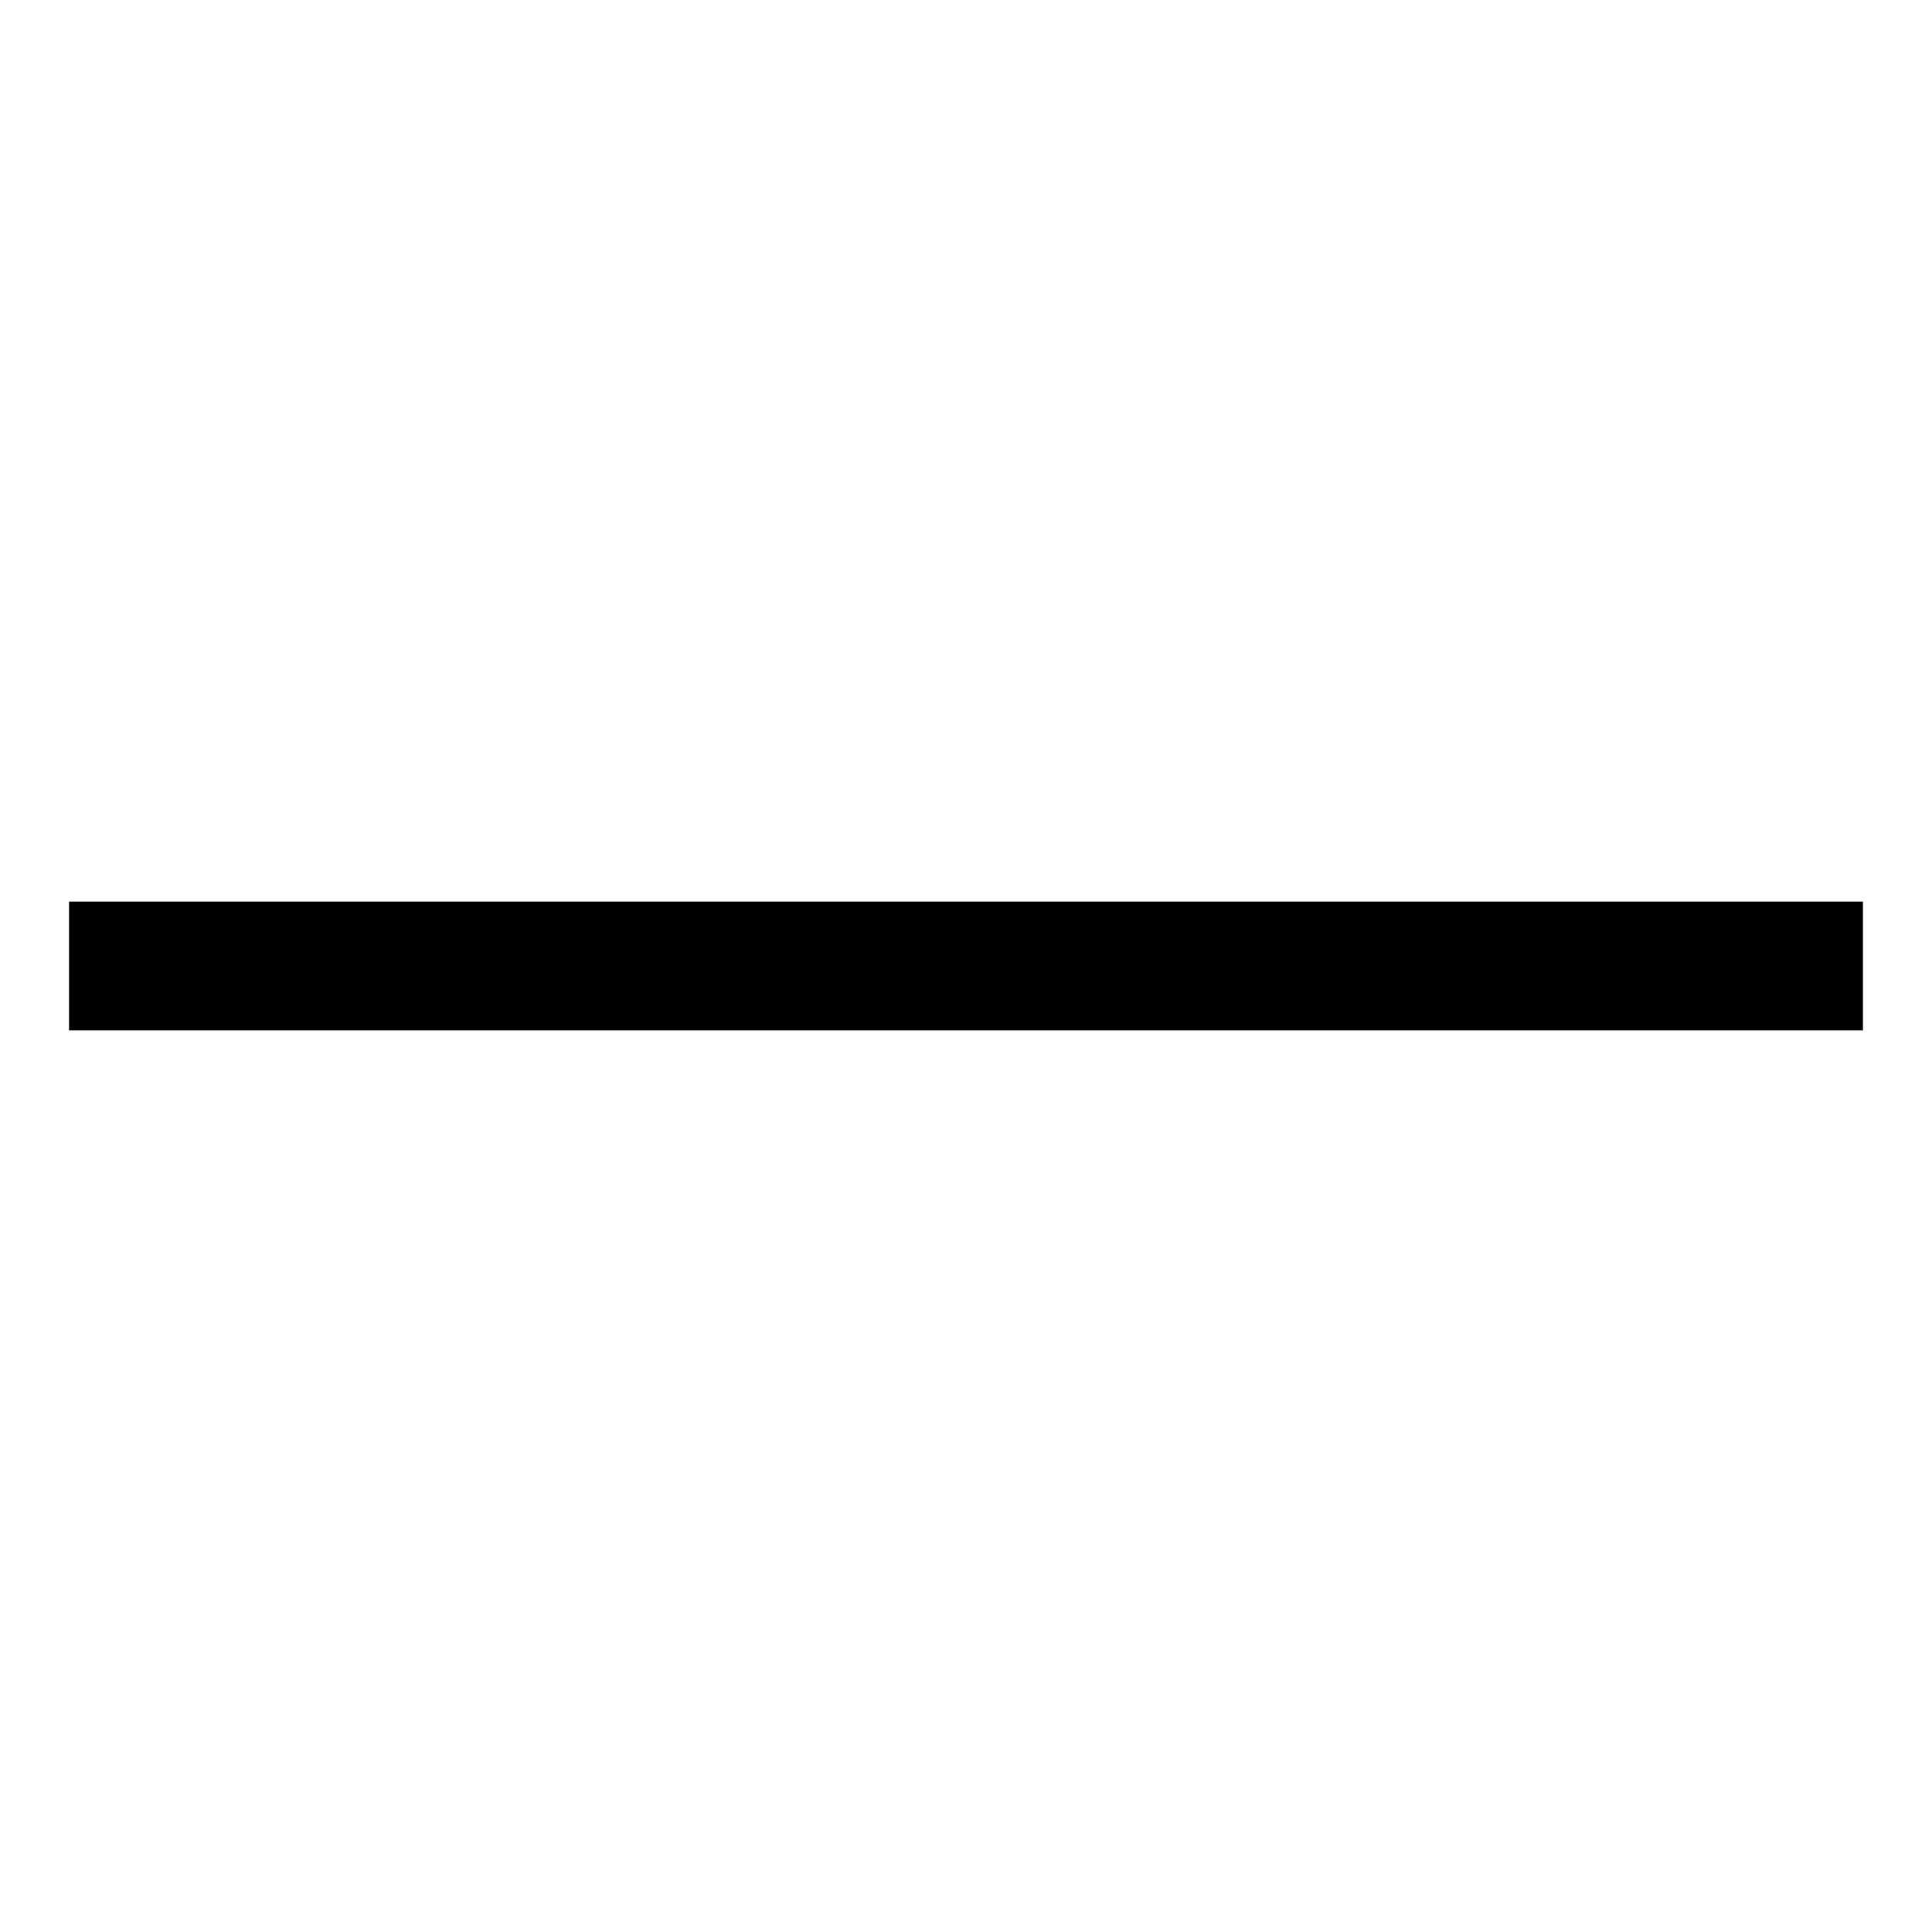
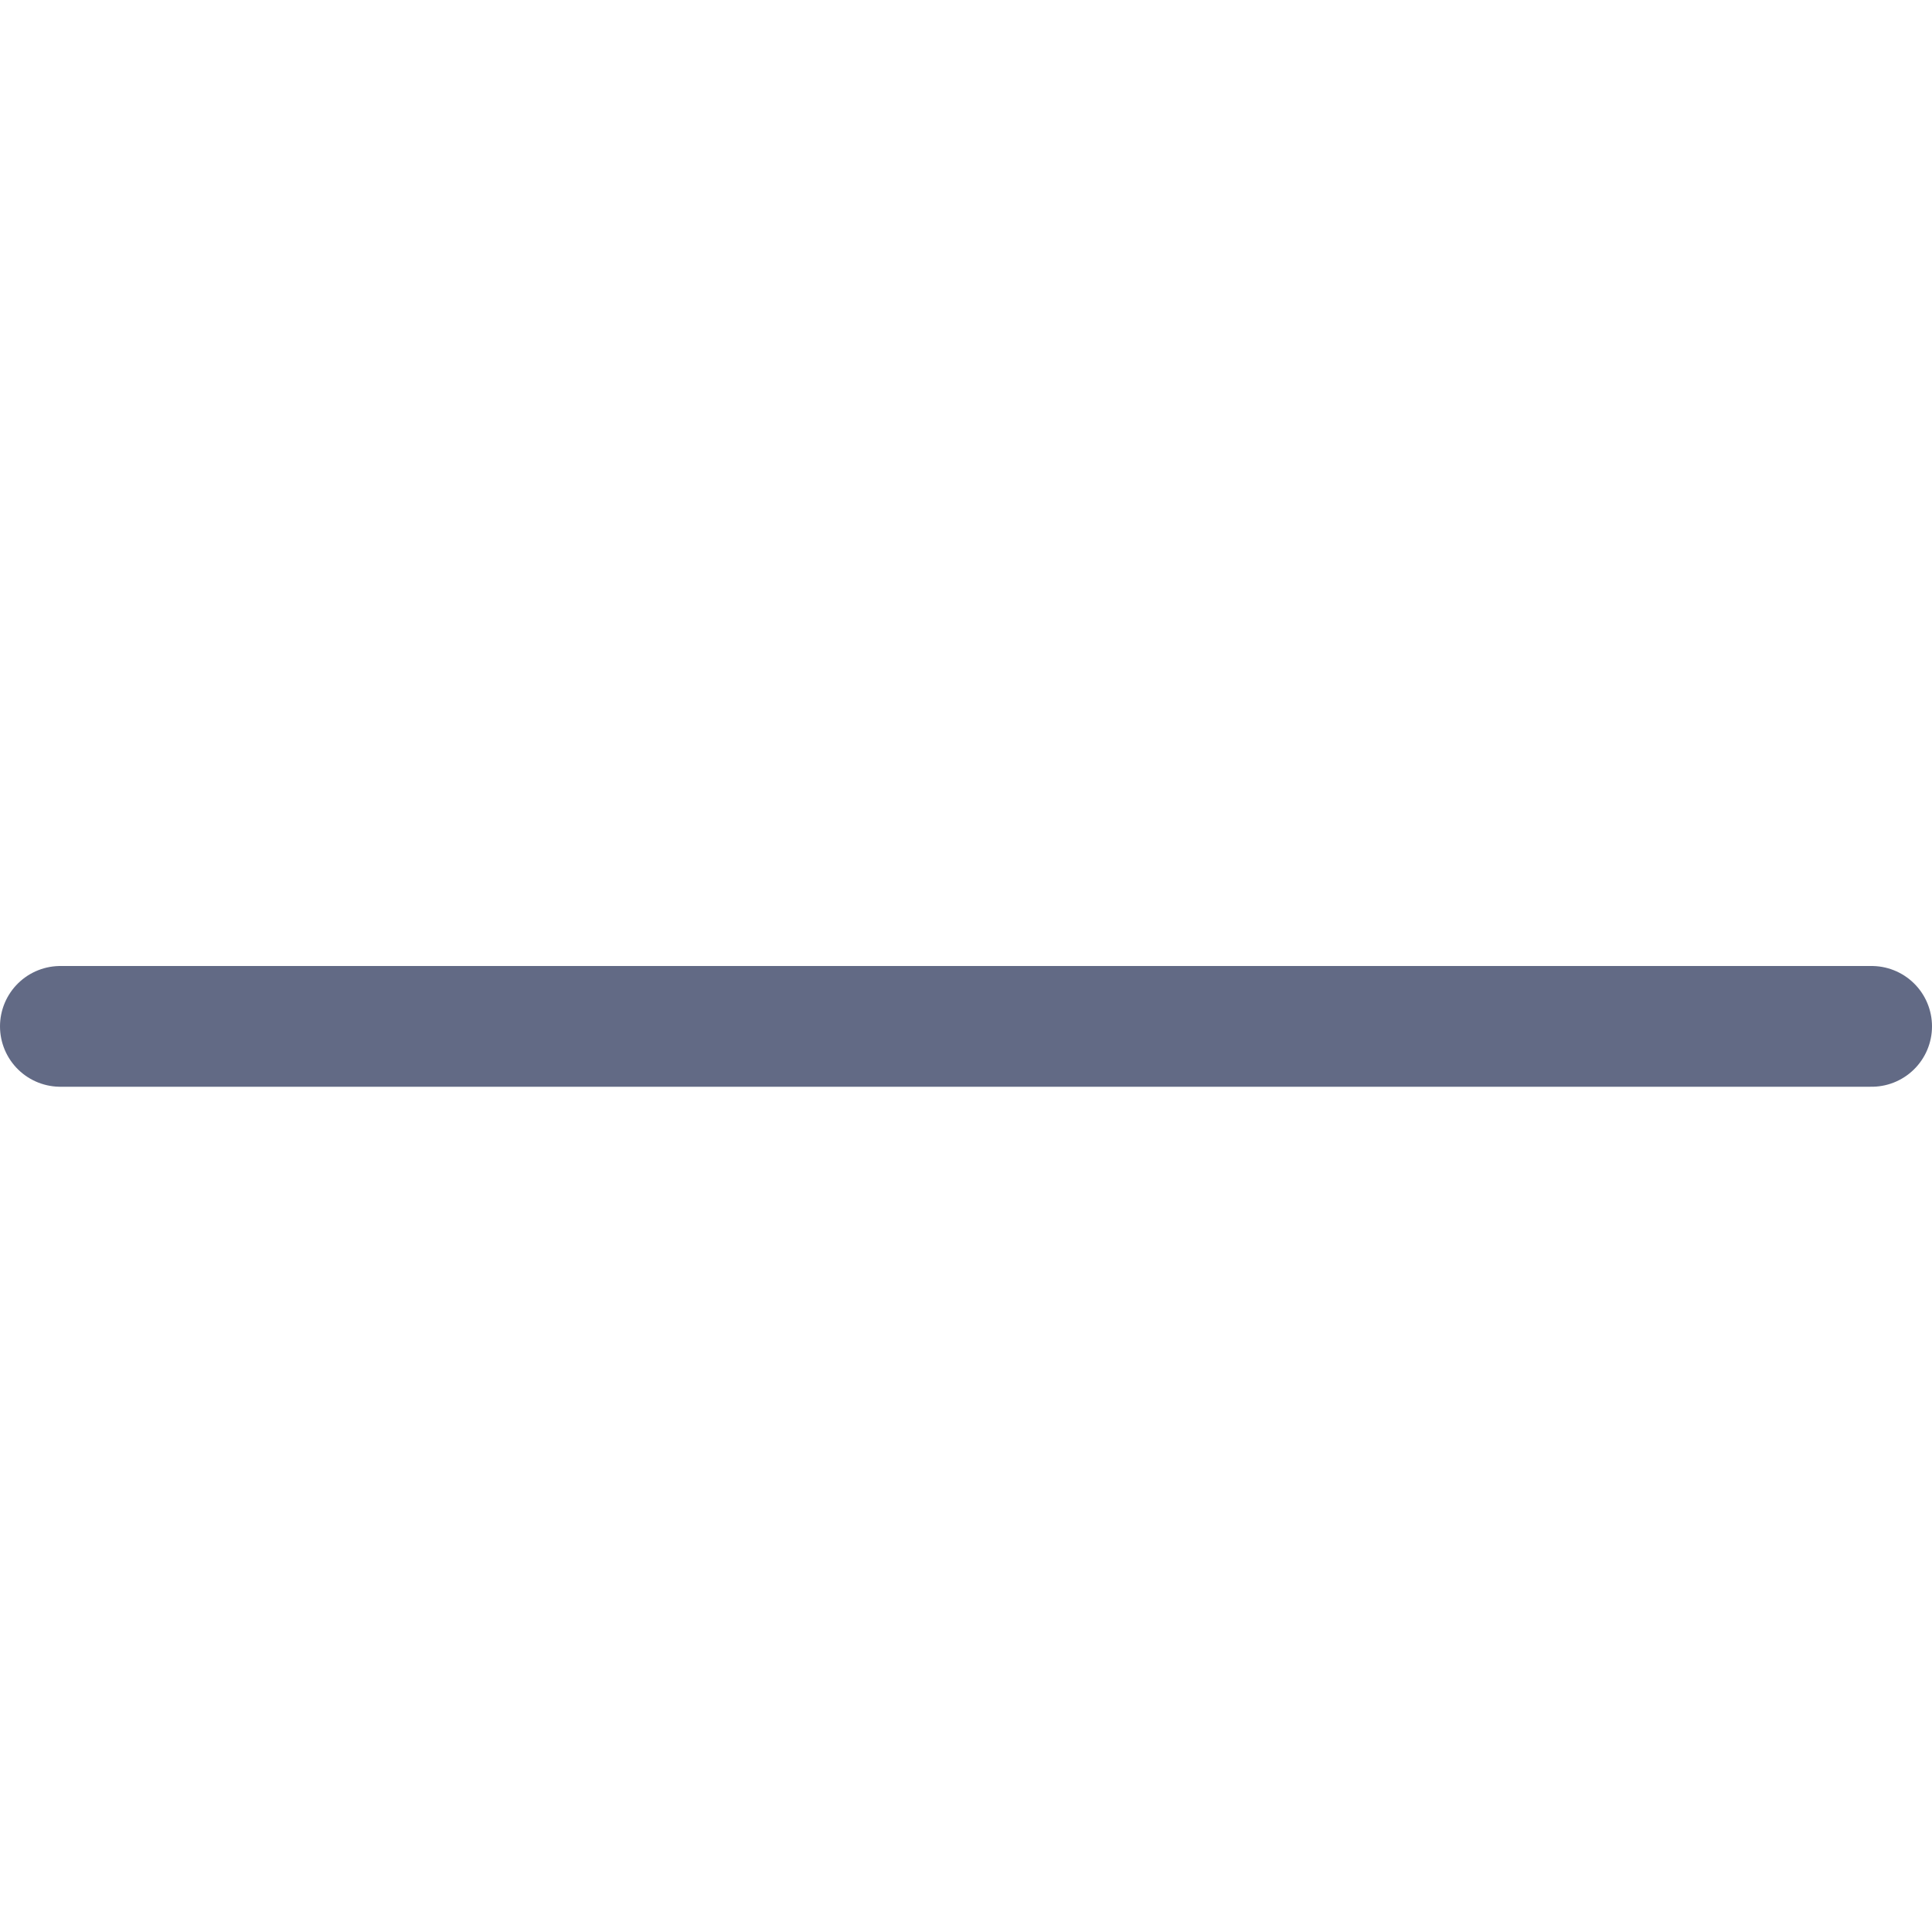
- <svg xmlns="http://www.w3.org/2000/svg" width="15px" height="15px" viewBox="0 0 15 15" version="1.1">
+ <svg xmlns="http://www.w3.org/2000/svg" width="32px" height="32px" viewBox="0 0 32 32" version="1.1">
  <defs />
-   <g id="Page-1" stroke="none" stroke-width="1" fill="none" fill-rule="evenodd">
-     <g id="minus" transform="translate(0, 6)" stroke="#000000">
-       <path d="M14.464,1.5 L0.536,1.5" id="Shape" />
+   <g id="Icons" stroke="none" stroke-width="1" fill="none" fill-rule="evenodd">
+     <g id="minus" stroke="#626A85" stroke-width="2" stroke-linecap="round" stroke-linejoin="round">
+       <path d="M31,17 L1,17" id="Shape" />
    </g>
-     <g id="Group" transform="translate(-180, 0)" />
  </g>
</svg>
